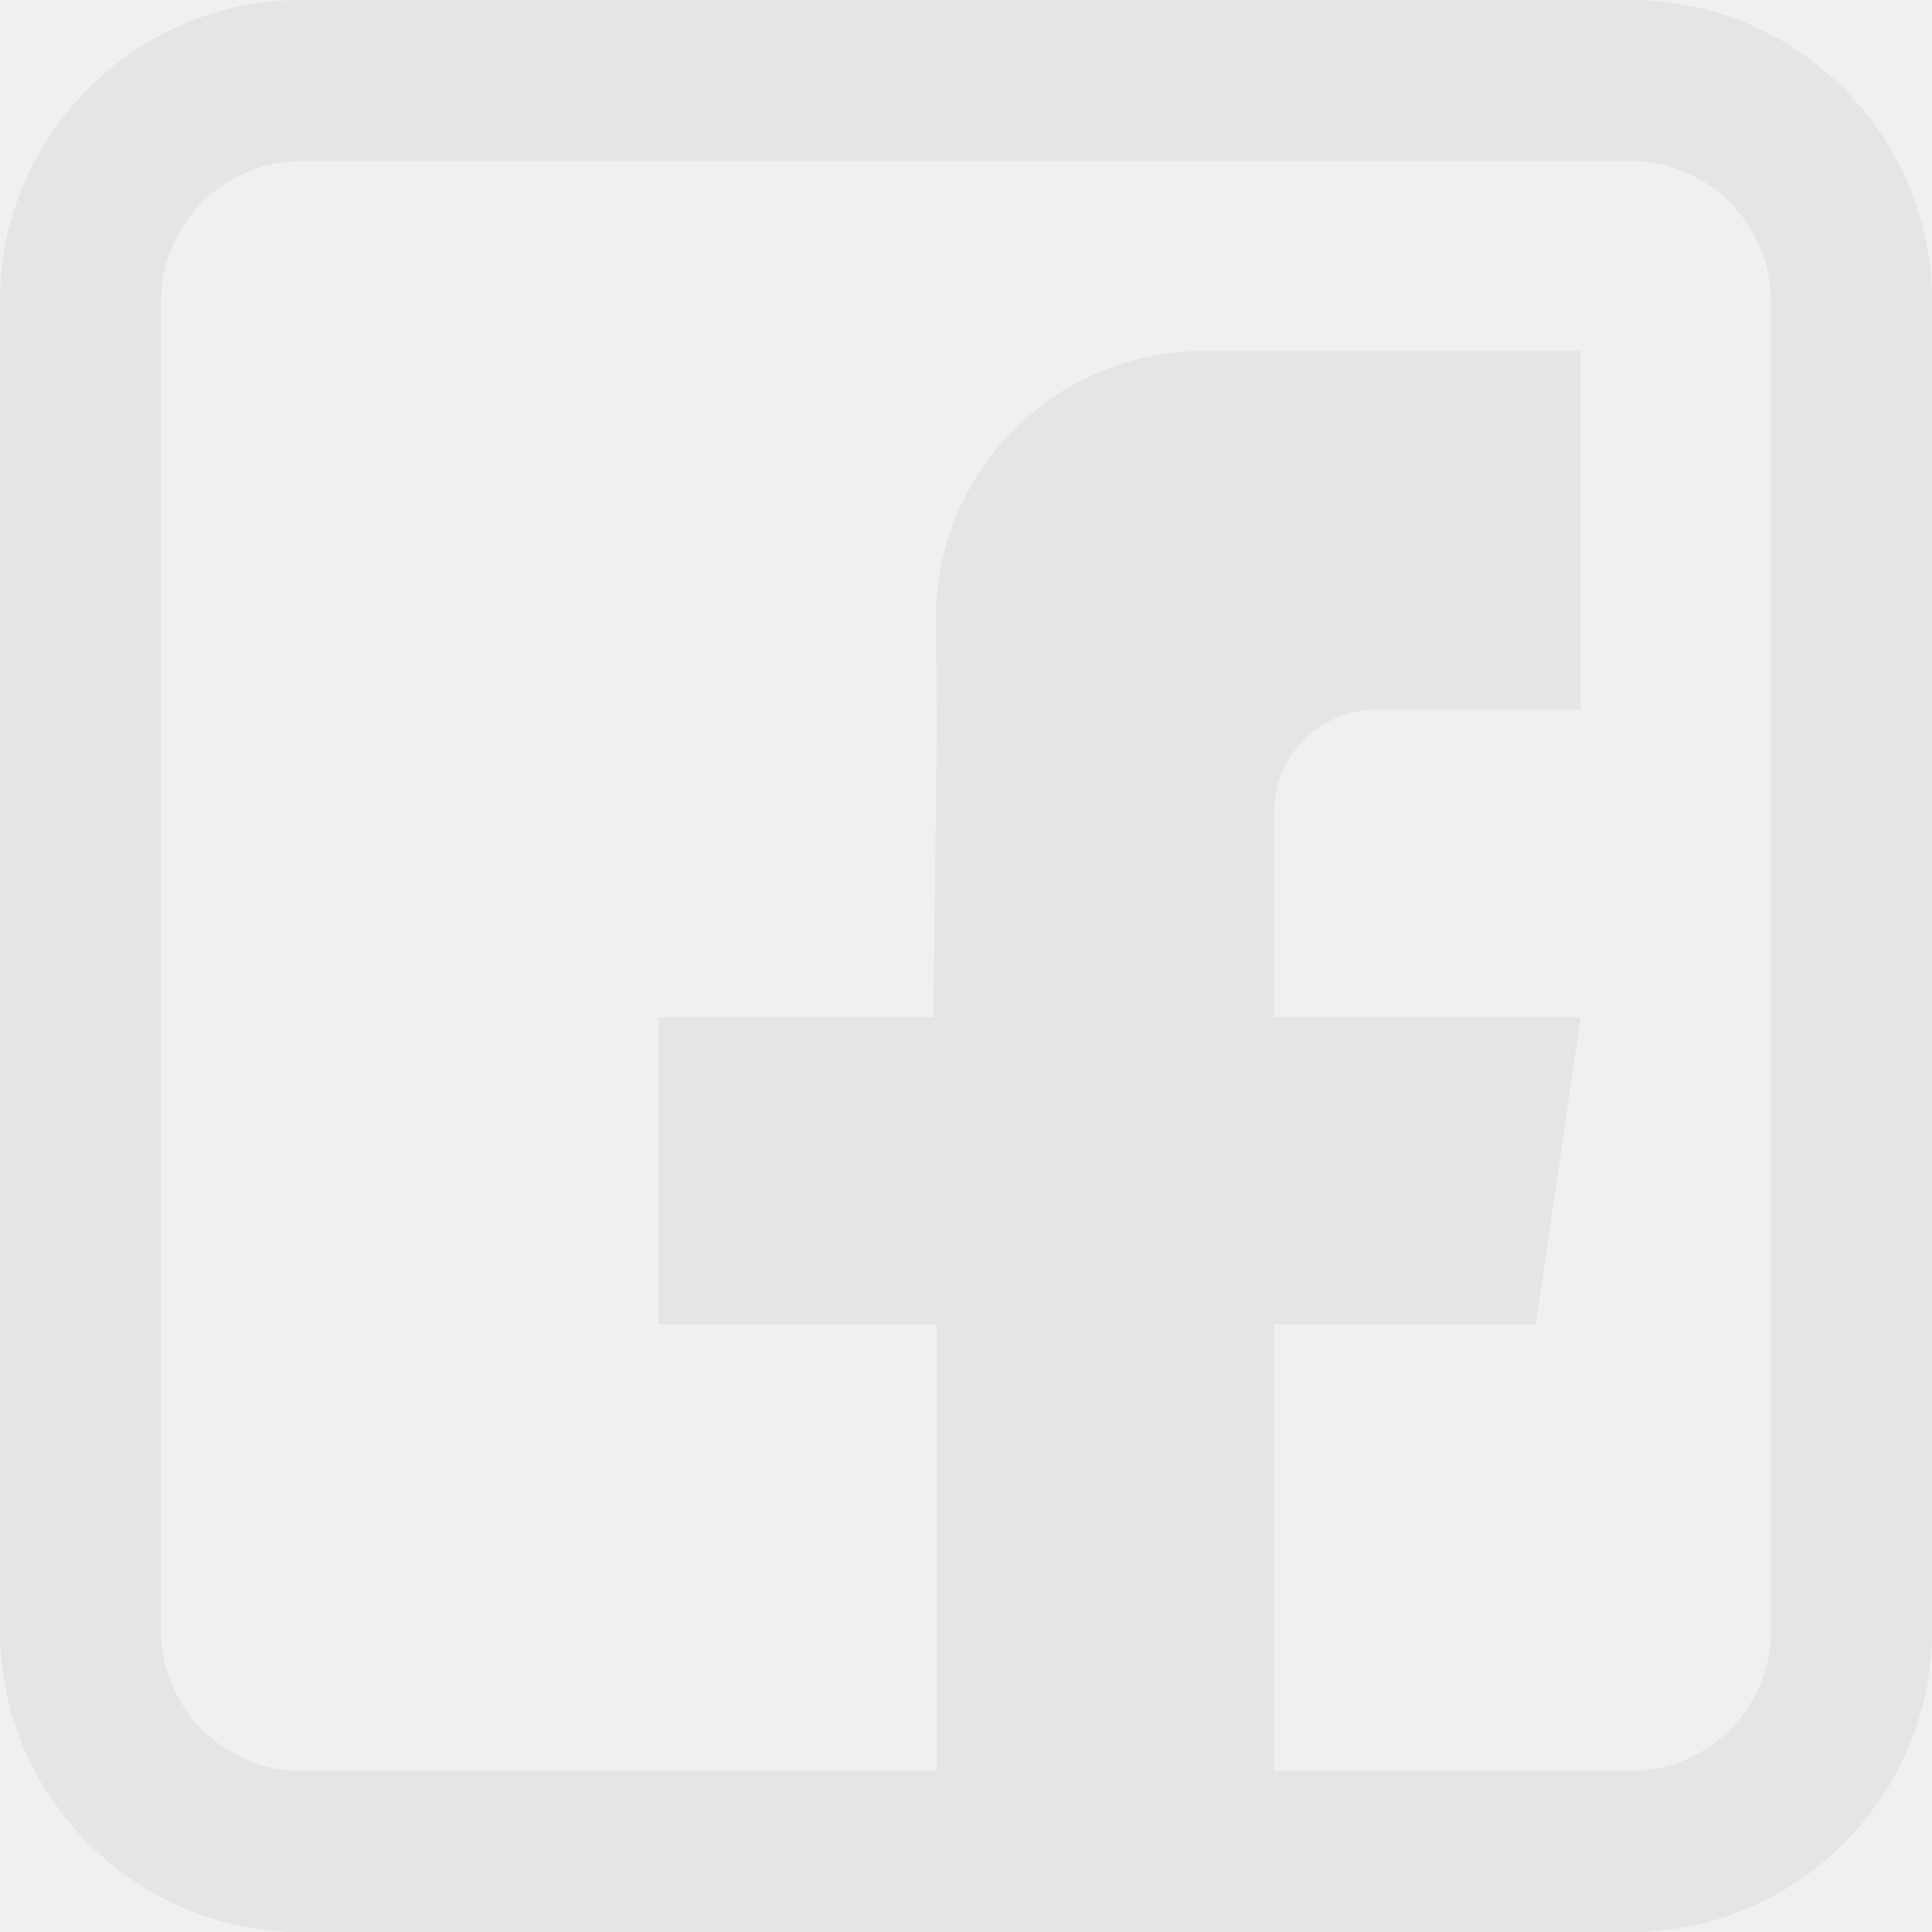
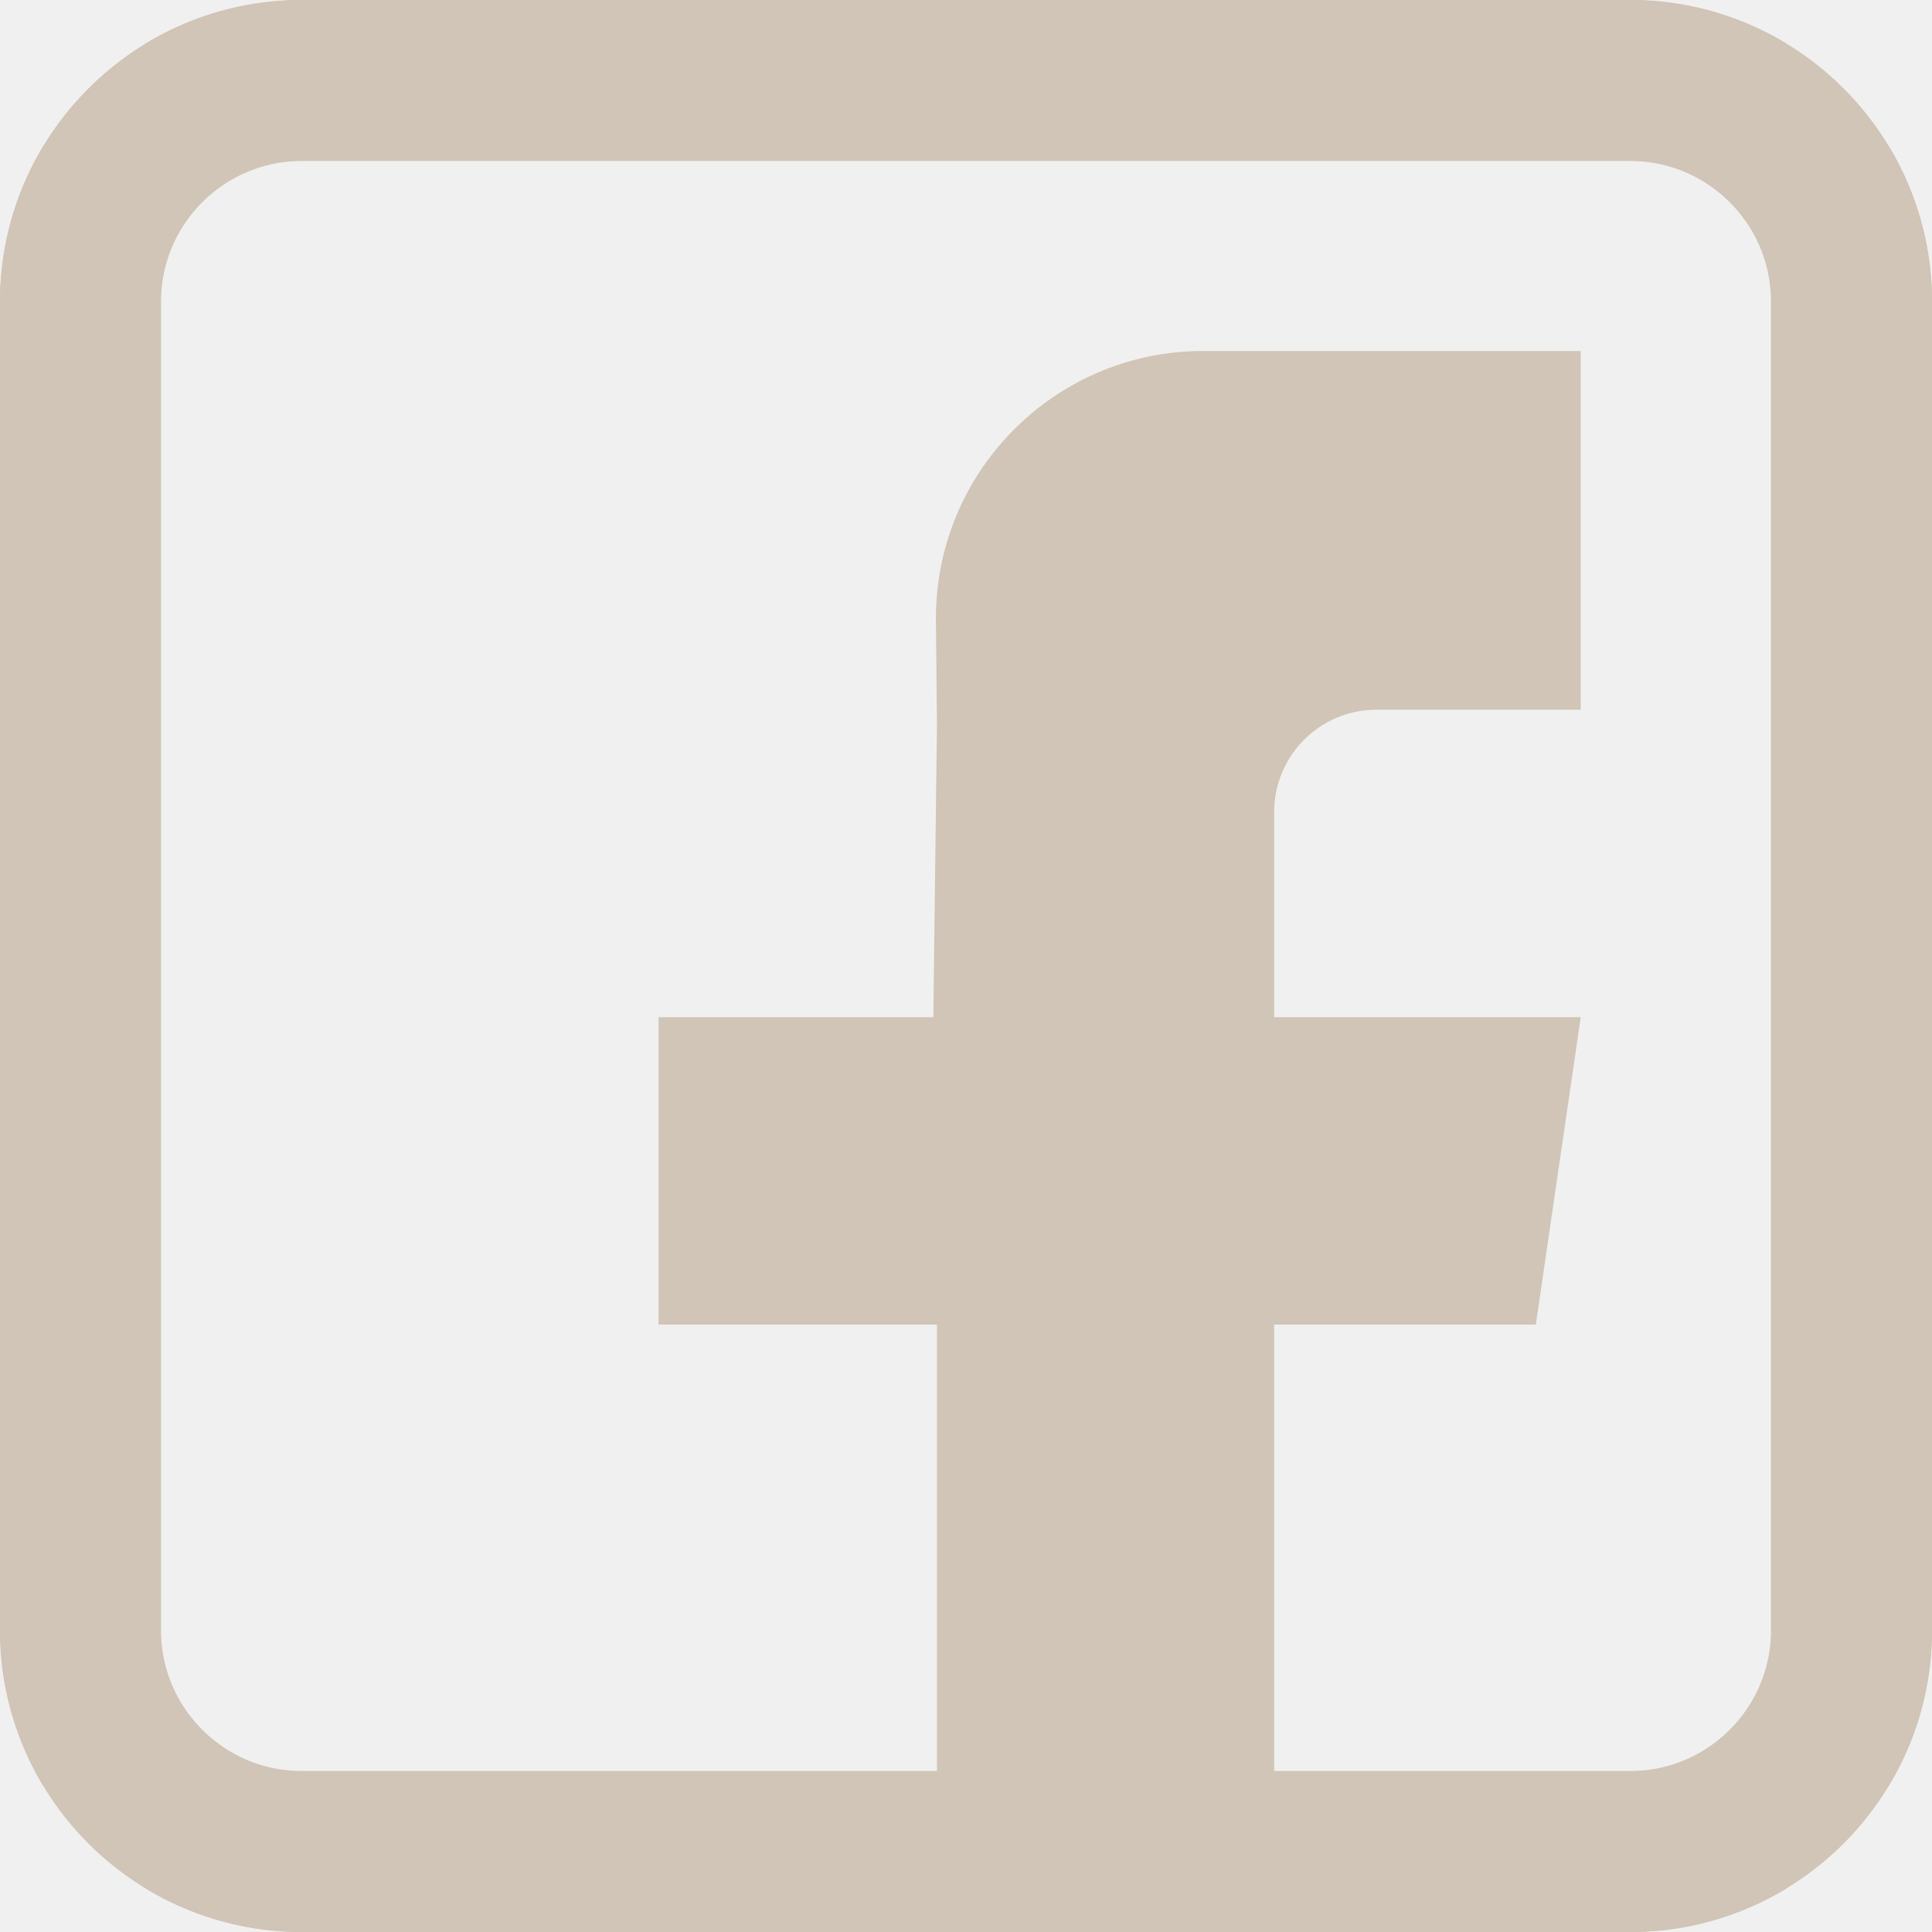
<svg xmlns="http://www.w3.org/2000/svg" width="96" height="96" viewBox="0 0 96 96" fill="none">
  <g clip-path="url(#clip0_114_149)">
-     <path d="M-1.833 89.411C-1.833 94.042 1.906 97.833 6.565 97.833H6.871H7.177H7.482H7.787H8.09H8.394H8.697H8.999H9.301H9.602H9.903H10.203H10.502H10.801H11.099H11.397H11.694H11.991H12.287H12.582H12.877H13.172H13.466H13.759H14.052H14.344H14.635H14.926H15.217H15.507H15.796H16.085H16.373H16.66H16.947H17.234H17.52H17.805H18.09H18.374H18.658H18.941H19.223H19.505H19.787H20.067H20.348H20.627H20.907H21.185H21.463H21.741H22.017H22.294H22.569H22.845H23.119H23.393H23.667H23.94H24.212H24.484H24.755H25.026H25.296H25.565H25.834H26.102H26.37H26.637H26.904H27.17H27.436H27.701H27.965H28.229H28.492H28.755H29.017H29.279H29.54H29.8H30.06H30.32H30.578H30.837H31.094H31.352H31.608H31.864H32.119H32.374H32.628H32.882H33.135H33.388H33.64H33.891H34.142H34.392H34.642H34.891H35.14H35.388H35.635H35.882H36.129H36.374H36.62H36.864H37.108H37.352H37.595H37.837H38.079H38.32H38.561H38.801H39.041H39.28H39.518H39.756H39.993H40.23H40.466H40.702H40.937H41.171H41.405H41.639H41.871H42.104H42.335H42.566H42.797H43.027H43.256H43.485H43.713H43.941H44.168H44.395H44.621H44.846H45.071H45.295H45.519H45.742H45.965H46.187H46.408H46.629H46.85H47.069H47.289H47.507H47.725H47.943H48.16H48.376H48.592H48.807H49.022H49.236H49.45H49.663H49.875H50.087H50.298H50.509H50.719H50.929H51.138H51.346H51.554H51.762H51.968H52.175H52.38H52.585H52.79H52.994H53.197H53.4H53.602H53.804H54.005H54.206H54.406H54.605H54.804H55.002H55.2H55.397H55.594H55.79H55.985H56.18H56.375H56.569H56.762H56.954H57.147H57.338H57.529H57.719H57.909H58.099H58.287H58.475H58.663H58.85H59.036H59.222H59.407H59.592H59.776H59.96H60.143H60.326H60.508H60.689H60.87H61.05H61.23H61.409H61.587H61.765H61.943H62.119H62.296H62.471H62.646H62.821H62.995H63.168H63.341H63.514H63.685H63.857H64.027H64.197H64.367H64.536H64.704H64.872H65.039H65.206H65.372H65.537H65.702H65.867H66.031H66.194H66.356H66.519H66.68H66.841H67.002H67.162H67.321H67.48H67.638H67.795H67.952H68.109H68.265H68.42H68.575H68.729H68.883H69.036H69.189H69.341H69.492H69.643H69.793H69.943H70.092H70.24H70.388H70.536H70.683H70.829H70.975H71.12H71.265H71.409H71.552H71.695H71.837H71.979H72.12H72.261H72.401H72.541H72.68H72.818H72.956H73.093H73.23H73.366H73.502H73.637H73.771H73.905H74.038H74.171H74.303H74.435H74.566H74.696H74.826H74.956H75.085H75.213H75.34H75.468H75.594H75.72H75.845H75.97H76.094H76.218H76.341H76.464H76.586H76.707H76.828H76.949H77.068H77.188H77.306H77.424H77.542H77.659H77.775H77.891H78.006H78.121H78.235H78.348H78.461H78.574H78.686H78.797H78.908H79.018H79.127H79.236H79.345H79.453H79.56H79.667H79.773H79.879H79.984H80.088H80.192H80.295H80.398H80.5H80.602H80.703H80.804H80.904H81.003H81.102H81.2H81.298H81.395H81.492H81.588H81.683H81.778H81.872H81.966H82.059H82.152H82.244H82.335H82.426H82.517H82.607H82.696H82.784H82.873H82.96H83.047H83.133H83.219H83.305H83.389H83.474H83.557H83.64H83.723H83.805H83.886H83.966H84.047H84.126H84.205H84.284H84.362H84.439H84.516H84.592H84.668H84.743H84.818H84.892H84.965H85.038H85.11H85.182H85.253H85.324H85.394H85.463H85.532H85.6H85.668H85.735H85.802H85.868H85.933H85.998H86.063H86.126H86.19H86.252H86.314H86.376H86.437H86.498H86.557H86.617H86.675H86.734H86.791H86.848H86.904H86.96H87.016H87.07H87.125H87.178H87.231H87.284H87.336H87.387H87.438H87.488H87.538H87.587H87.636H87.684H87.731H87.778H87.824H87.87H87.915H87.96H88.004H88.047H88.09H88.132H88.174H88.215H88.256H88.296H88.335H88.374H88.413H88.451H88.488H88.525H88.561H88.596H88.631H88.666H88.699H88.733H88.765H88.798H88.829H88.86H88.891H88.921H88.95H88.979H89.007H89.034H89.062H89.088H89.114H89.139H89.164H89.188H89.212H89.235H89.258H89.28H89.301H89.322H89.342H89.362H89.381H89.4H89.418H89.435C94.094 97.833 97.833 94.042 97.833 89.411V6.589C97.833 1.958 94.094 -1.833 89.435 -1.833H6.565C1.906 -1.833 -1.833 1.958 -1.833 6.589V89.411Z" stroke="#E5E5E5" stroke-width="8" stroke-linecap="round" stroke-linejoin="round" />
-     <path fill-rule="evenodd" clip-rule="evenodd" d="M78.545 35.264H69.474H68.403C65.59 35.264 63.31 37.545 63.31 40.357V50.545H78.545L76.314 65.818H63.31V93.833H46.556V65.818H32.723V50.545H46.377L46.556 36.048L46.506 30.853C46.435 23.516 52.326 17.511 59.663 17.441C59.705 17.44 59.748 17.44 59.79 17.44H78.545V35.264Z" fill="#E5E5E5" />
+     <path d="M-1.833 89.411C-1.833 94.042 1.906 97.833 6.565 97.833H6.871H7.177H7.482H7.787H8.09H8.394H8.697H8.999H9.301H9.602H9.903H10.203H10.502H10.801H11.099H11.397H11.694H11.991H12.287H12.582H12.877H13.172H13.466H13.759H14.052H14.344H14.635H14.926H15.217H15.507H15.796H16.085H16.373H16.66H16.947H17.234H17.52H17.805H18.09H18.374H18.658H18.941H19.223H19.505H19.787H20.067H20.348H20.627H20.907H21.185H21.463H21.741H22.017H22.294H22.569H22.845H23.119H23.393H23.667H23.94H24.212H24.484H24.755H25.026H25.296H25.565H25.834H26.102H26.37H26.637H26.904H27.17H27.436H27.701H27.965H28.229H28.492H28.755H29.017H29.279H29.54H29.8H30.06H30.32H30.578H30.837H31.094H31.352H31.608H31.864H32.119H32.374H32.628H32.882H33.135H33.388H33.64H33.891H34.142H34.392H34.642H34.891H35.14H35.388H35.635H35.882H36.129H36.374H36.62H36.864H37.108H37.352H37.595H37.837H38.079H38.32H38.561H38.801H39.041H39.28H39.518H39.756H39.993H40.23H40.466H40.702H40.937H41.171H41.405H41.639H41.871H42.104H42.335H42.566H42.797H43.027H43.256H43.485H43.713H43.941H44.168H44.395H44.621H44.846H45.071H45.295H45.519H45.742H45.965H46.187H46.408H46.629H46.85H47.069H47.289H47.507H47.725H47.943H48.16H48.376H48.592H48.807H49.022H49.236H49.45H49.663H49.875H50.087H50.298H50.509H50.719H50.929H51.138H51.346H51.554H51.762H51.968H52.175H52.38H52.585H52.79H52.994H53.197H53.4H53.602H53.804H54.005H54.206H54.406H54.605H54.804H55.002H55.2H55.397H55.594H55.79H55.985H56.18H56.375H56.569H56.762H56.954H57.147H57.338H57.529H57.719H57.909H58.099H58.287H58.475H58.663H58.85H59.036H59.222H59.407H59.592H59.776H59.96H60.143H60.326H60.508H60.689H60.87H61.05H61.23H61.409H61.587H61.765H61.943H62.119H62.296H62.471H62.646H62.821H62.995H63.168H63.341H63.514H63.685H63.857H64.027H64.197H64.367H64.536H64.704H64.872H65.039H65.206H65.372H65.537H65.702H65.867H66.031H66.194H66.356H66.519H66.68H66.841H67.002H67.162H67.321H67.48H67.638H67.795H67.952H68.109H68.265H68.42H68.575H68.729H68.883H69.036H69.189H69.341H69.492H69.643H69.793H69.943H70.092H70.24H70.388H70.536H70.683H70.829H70.975H71.12H71.265H71.409H71.552H71.695H71.837H71.979H72.12H72.261H72.401H72.541H72.68H72.818H72.956H73.093H73.23H73.366H73.502H73.637H73.771H73.905H74.038H74.171H74.303H74.435H74.566H74.696H74.826H74.956H75.085H75.213H75.34H75.468H75.594H75.72H75.845H75.97H76.094H76.218H76.341H76.464H76.586H76.707H76.828H76.949H77.068H77.188H77.306H77.424H77.542H77.659H77.775H77.891H78.006H78.121H78.235H78.348H78.461H78.574H78.686H78.797H78.908H79.018H79.127H79.236H79.345H79.453H79.56H79.667H79.773H79.879H79.984H80.088H80.192H80.295H80.398H80.5H80.602H80.703H80.804H80.904H81.003H81.102H81.2H81.298H81.395H81.492H81.588H81.683H81.778H81.872H81.966H82.059H82.152H82.244H82.335H82.426H82.517H82.607H82.696H82.784H82.873H82.96H83.047H83.133H83.219H83.305H83.389H83.474H83.557H83.64H83.723H83.805H83.886H83.966H84.047H84.126H84.205H84.284H84.362H84.439H84.516H84.592H84.668H84.743H84.818H84.892H84.965H85.038H85.11H85.182H85.253H85.324H85.394H85.463H85.532H85.6H85.668H85.735H85.802H85.868H85.933H85.998H86.063H86.126H86.19H86.252H86.314H86.376H86.437H86.498H86.557H86.617H86.675H86.734H86.791H86.848H86.904H86.96H87.016H87.07H87.125H87.178H87.231H87.284H87.336H87.387H87.438H87.488H87.538H87.587H87.636H87.684H87.731H87.778H87.824H87.87H87.915H87.96H88.004H88.047H88.09H88.132H88.174H88.215H88.256H88.296H88.335H88.374H88.413H88.451H88.488H88.525H88.561H88.596H88.631H88.666H88.699H88.733H88.765H88.798H88.829H88.86H88.891H88.921H88.95H88.979H89.007H89.034H89.062H89.088H89.114H89.139H89.164H89.188H89.212H89.235H89.258H89.28H89.301H89.322H89.342H89.362H89.381H89.4H89.418H89.435C94.094 97.833 97.833 94.042 97.833 89.411V6.589C97.833 1.958 94.094 -1.833 89.435 -1.833H6.565C1.906 -1.833 -1.833 1.958 -1.833 6.589V89.411Z" stroke="#d0c5b6" stroke-width="8" stroke-linecap="round" stroke-linejoin="round" />
+     <path fill-rule="evenodd" clip-rule="evenodd" d="M78.545 35.264H69.474H68.403C65.59 35.264 63.31 37.545 63.31 40.357V50.545H78.545L76.314 65.818H63.31V93.833H46.556V65.818H32.723V50.545H46.377L46.556 36.048L46.506 30.853C46.435 23.516 52.326 17.511 59.663 17.441C59.705 17.44 59.748 17.44 59.79 17.44H78.545V35.264Z" fill="#d0c5b6" />
  </g>
-   <rect x="4" y="4" width="88" height="88" rx="11" stroke="#E5E5E5" stroke-width="8" />
+   <rect x="4" y="4" width="88" height="88" rx="11" stroke="#d0c5b6" stroke-width="8" />
  <defs>
    <clipPath id="clip0_114_149">
-       <rect width="96" height="96" rx="15" fill="white" />
+       <rect width="96" height="96" rx="15" fill="transparent" />
    </clipPath>
  </defs>
</svg>
